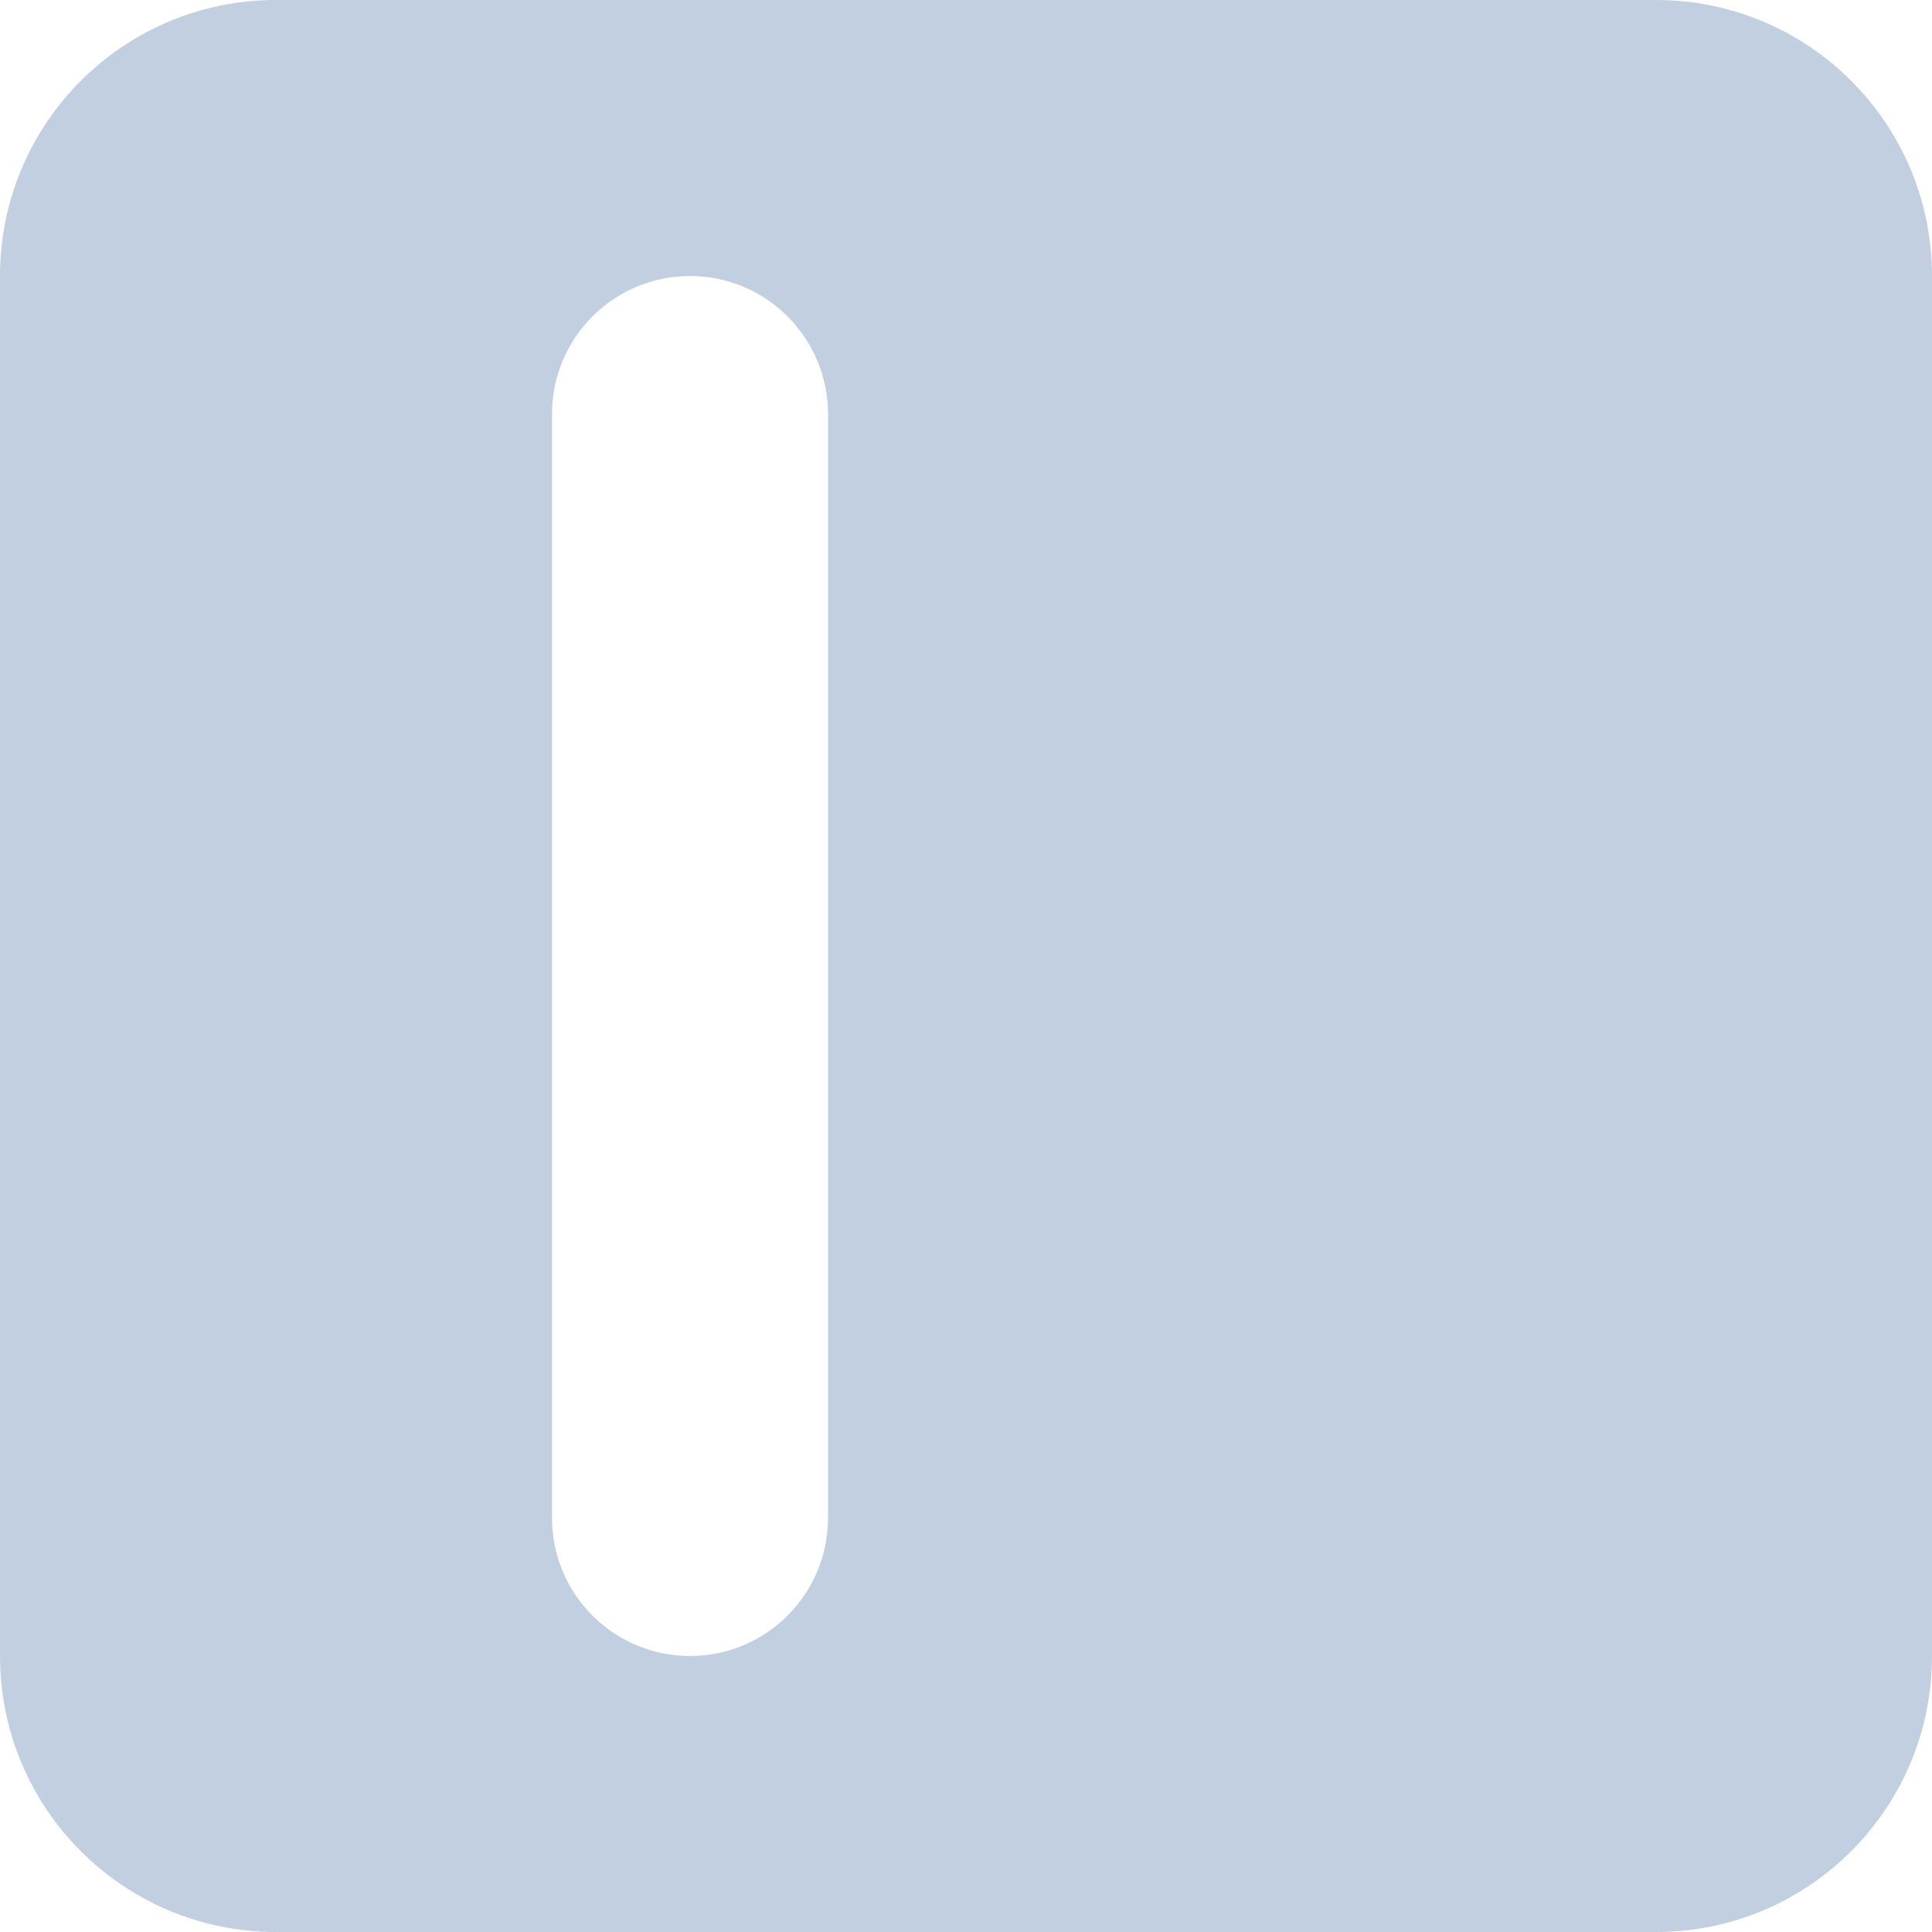
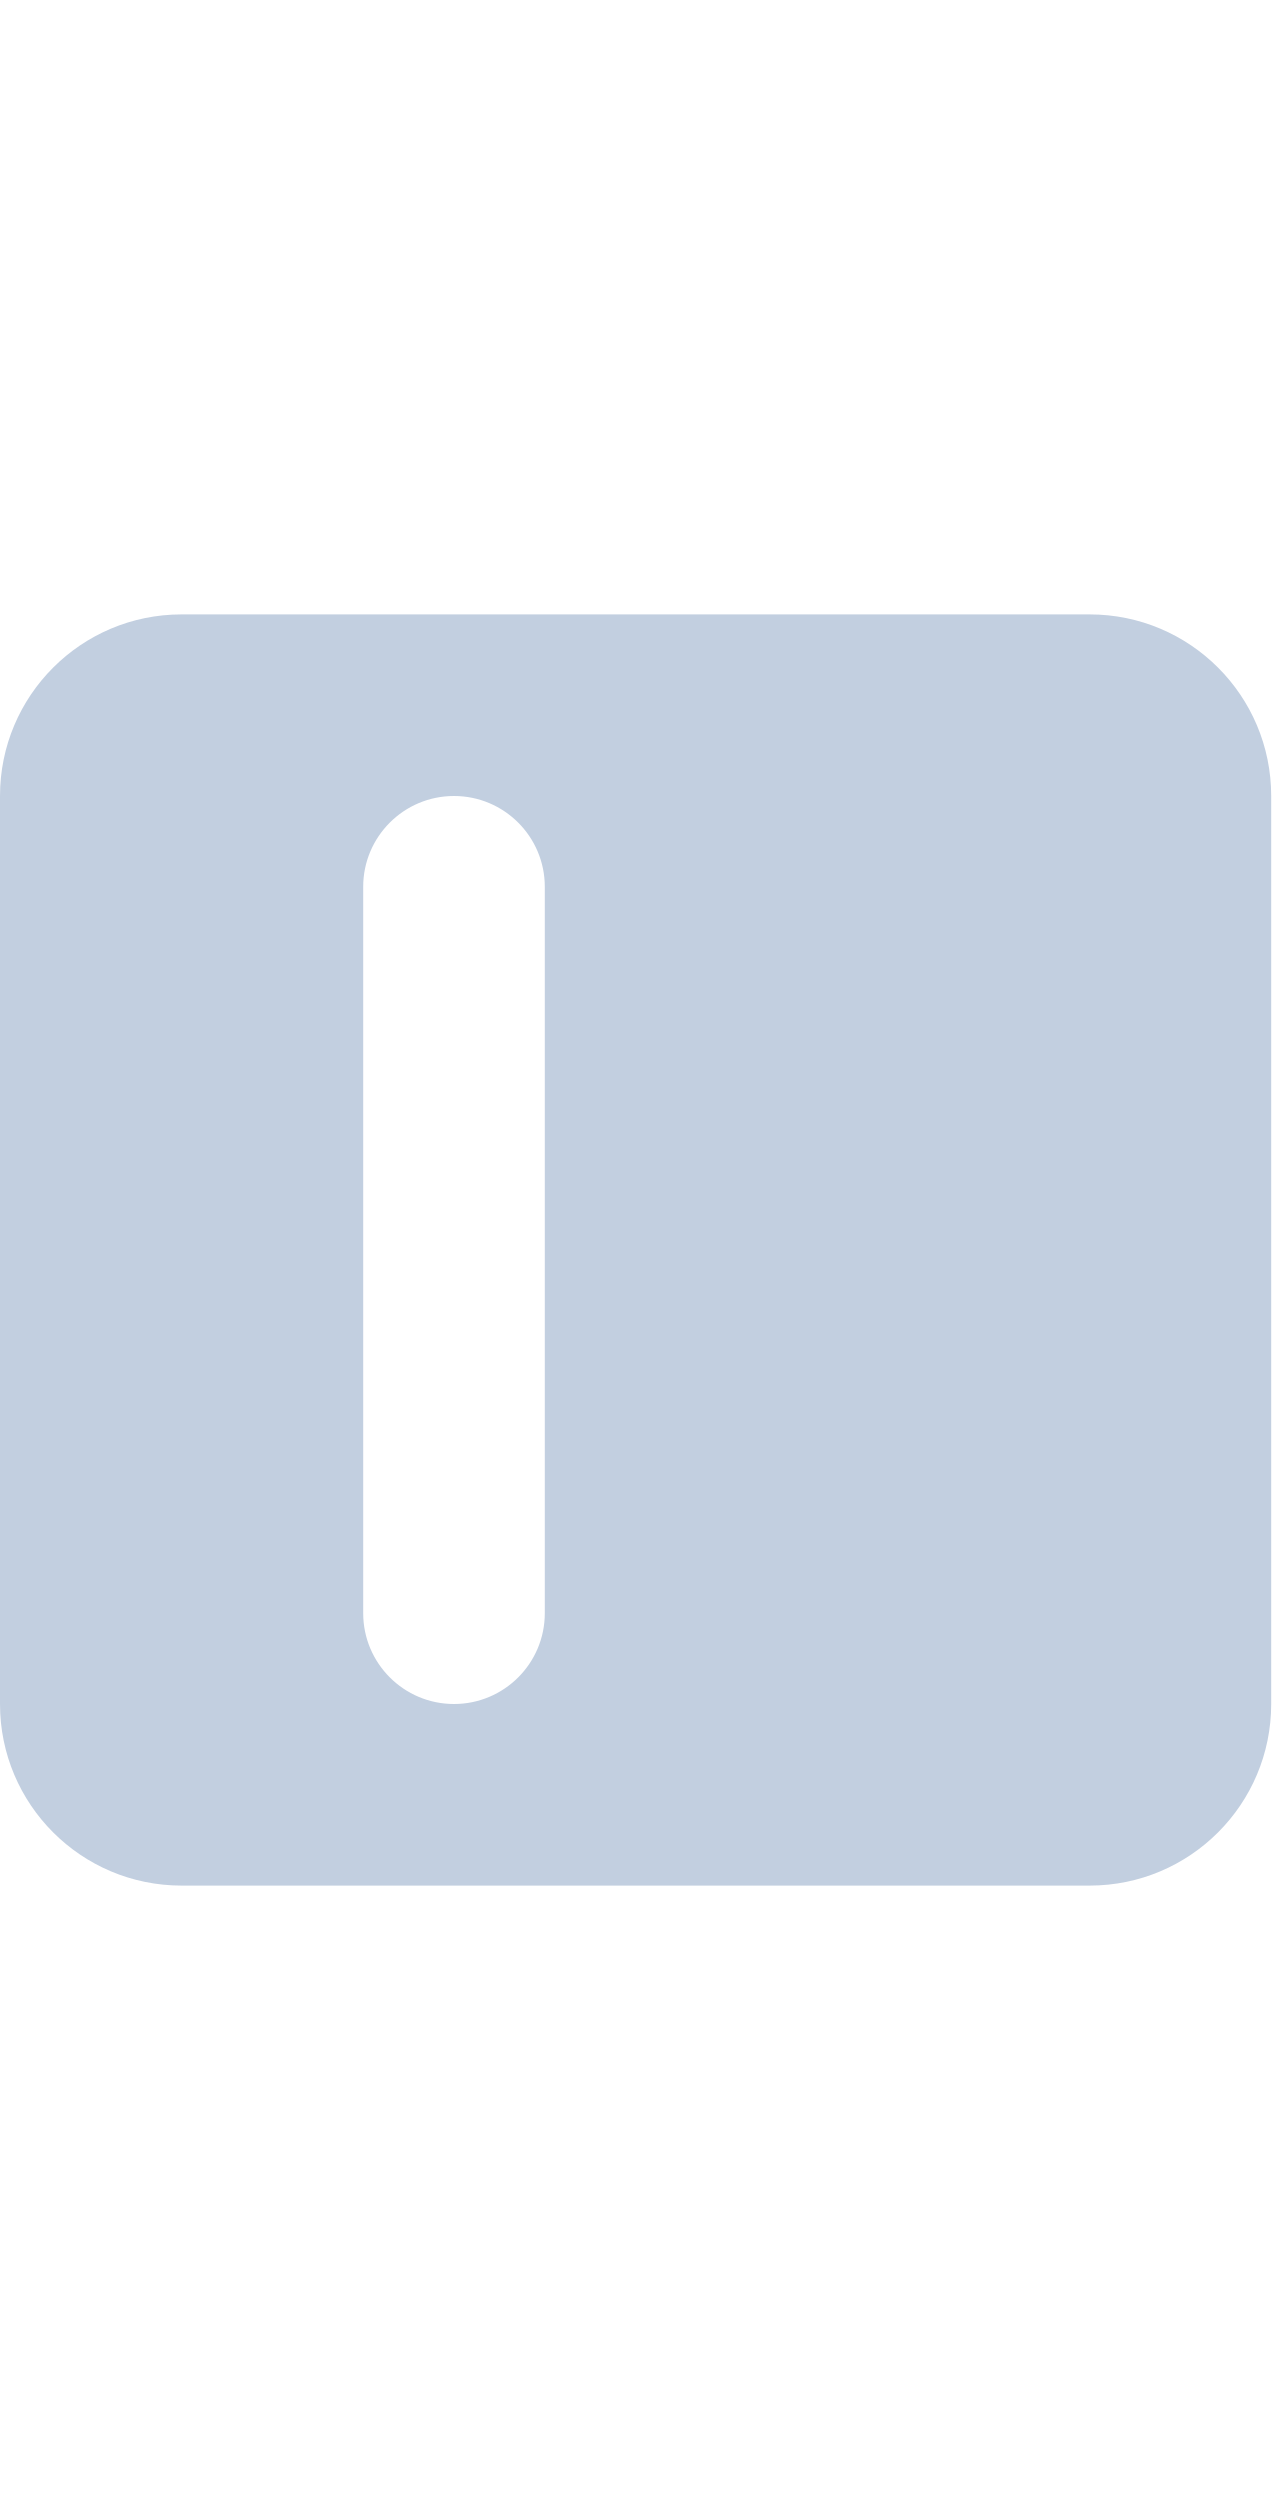
- <svg xmlns="http://www.w3.org/2000/svg" width="14" height="14" viewBox="0 0 14 14" fill="none">
+ <svg xmlns="http://www.w3.org/2000/svg" width="20" height="39.333" viewBox="0 0 14 14" fill="none">
  <path fill-rule="evenodd" clip-rule="evenodd" d="M2 0C0.895 0 0 0.895 0 2V12C0 13.105 0.895 14 2 14H12C13.105 14 14 13.105 14 12V2C14 0.895 13.105 0 12 0H2ZM5 2C4.448 2 4 2.448 4 3V11C4 11.552 4.448 12 5 12C5.552 12 6 11.552 6 11V3C6 2.448 5.552 2 5 2Z" fill="#C2CFE0" />
</svg>
